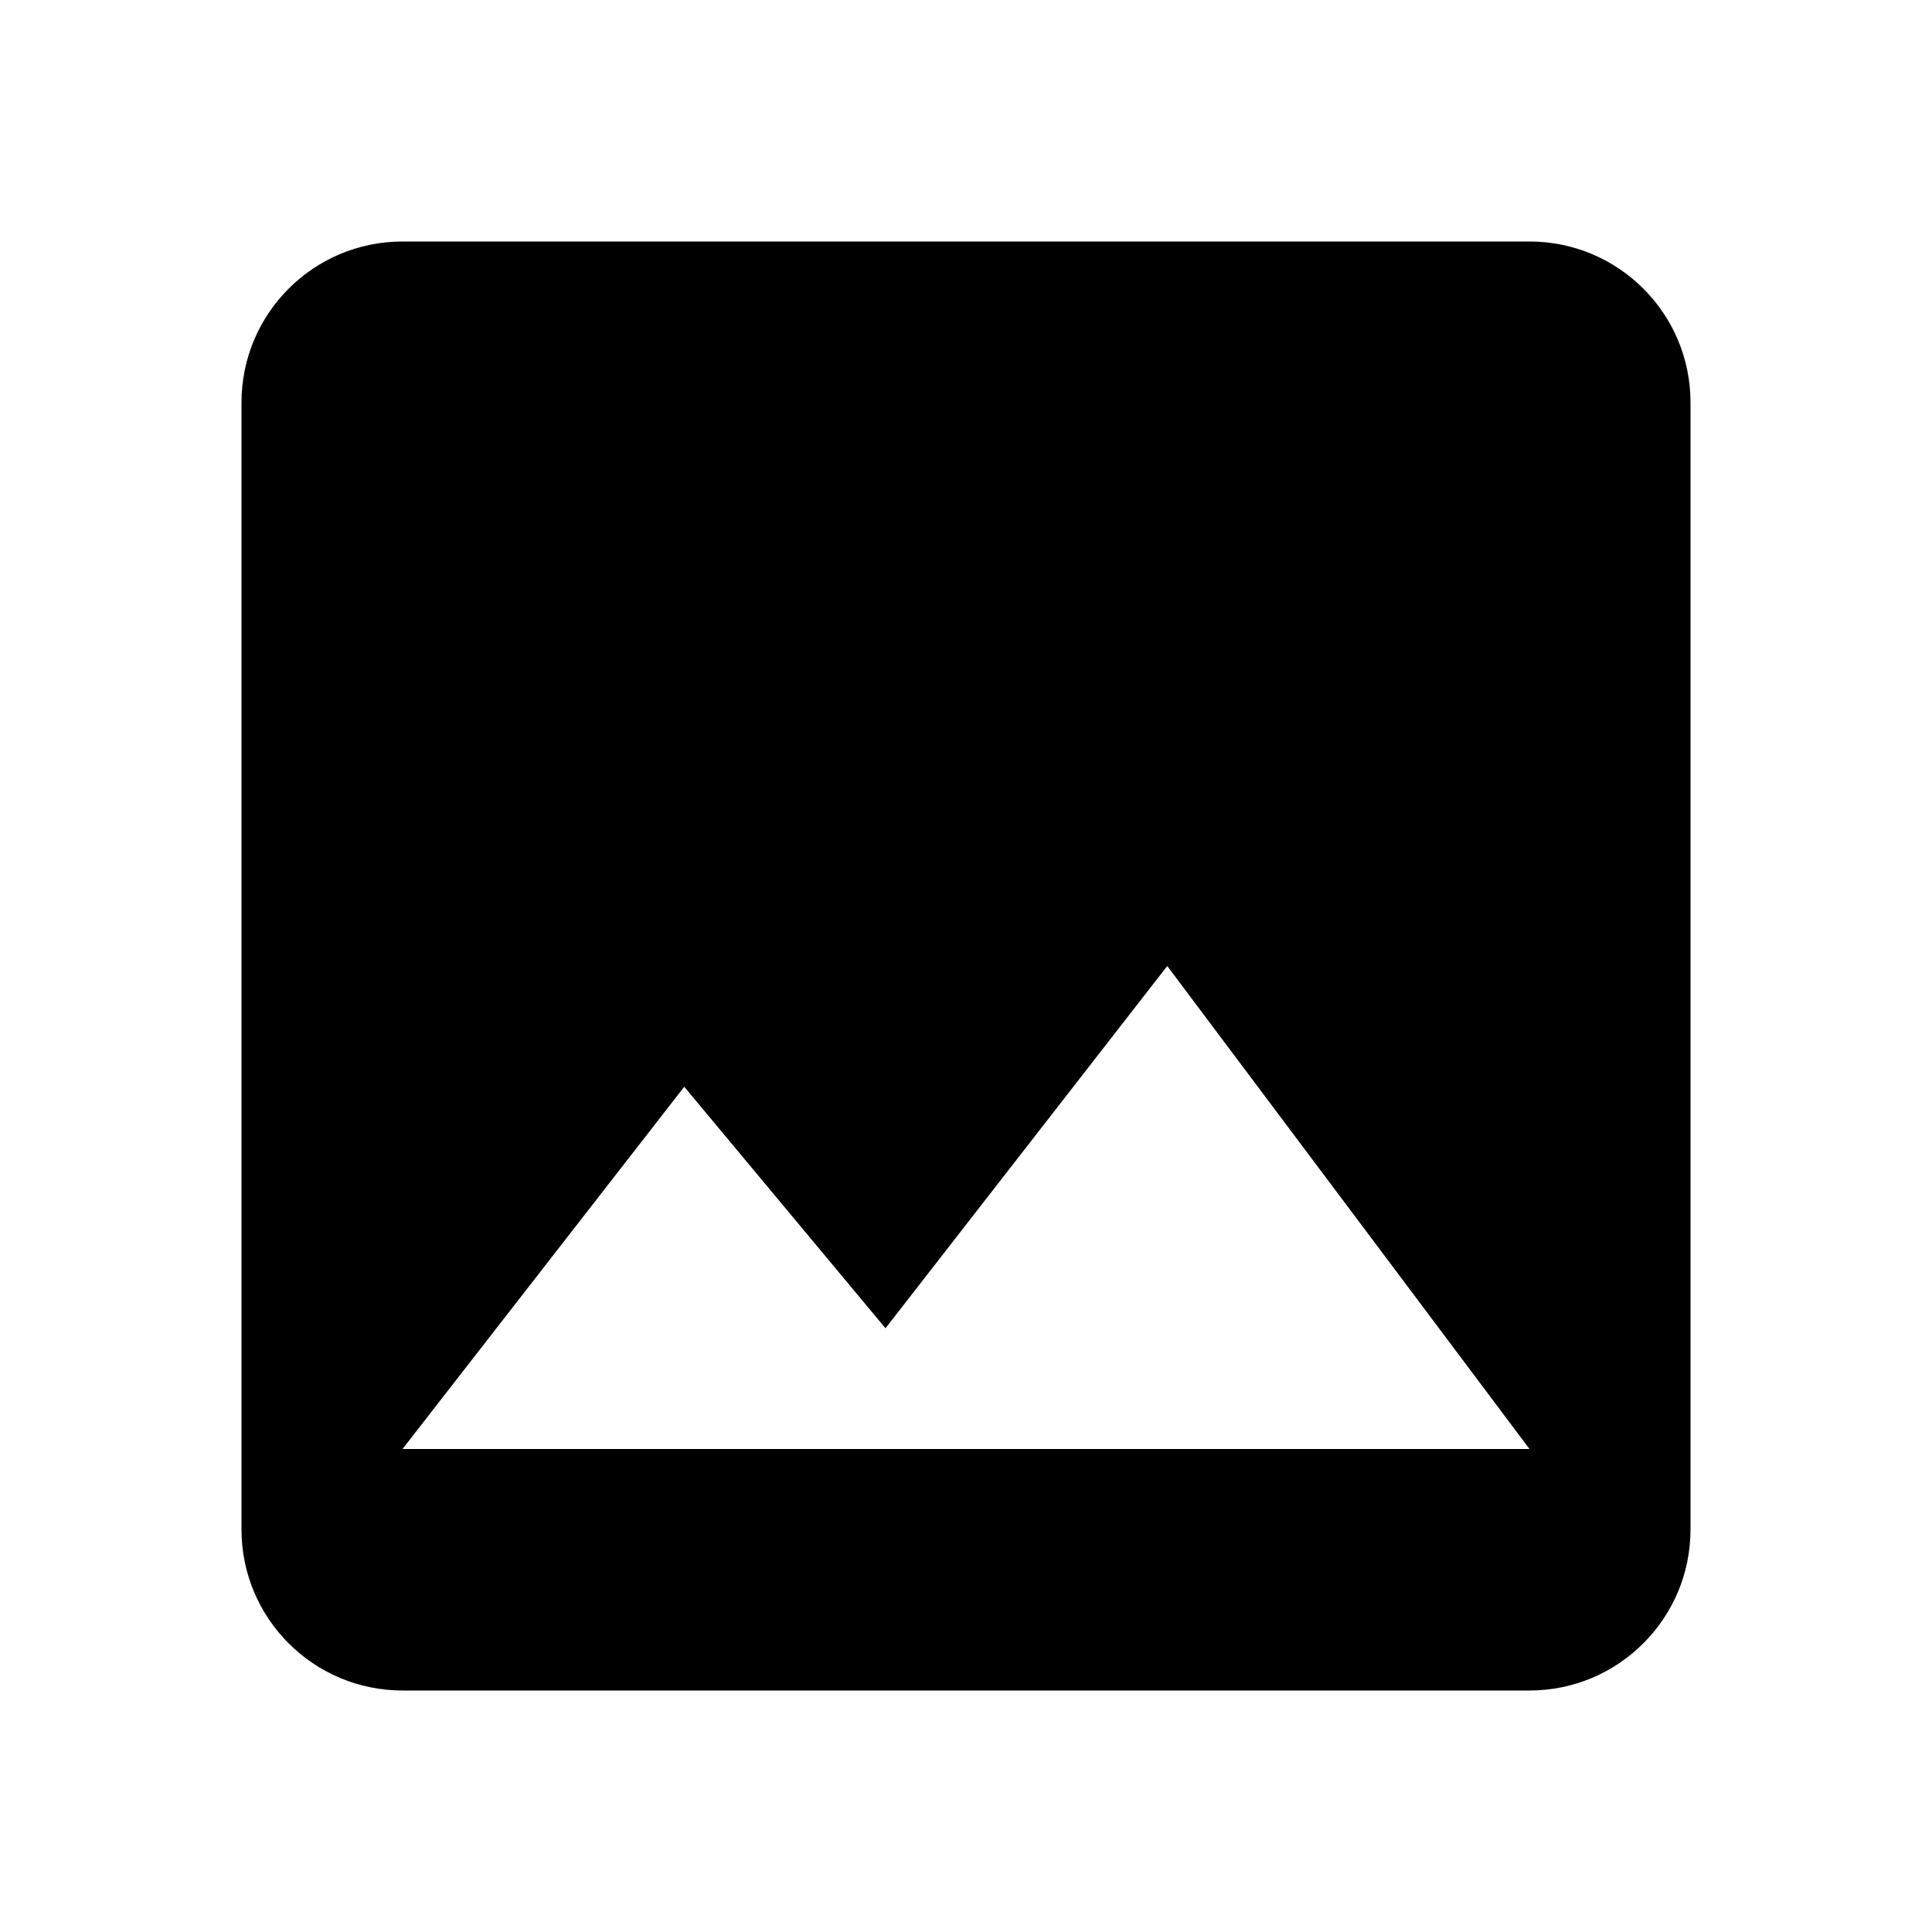
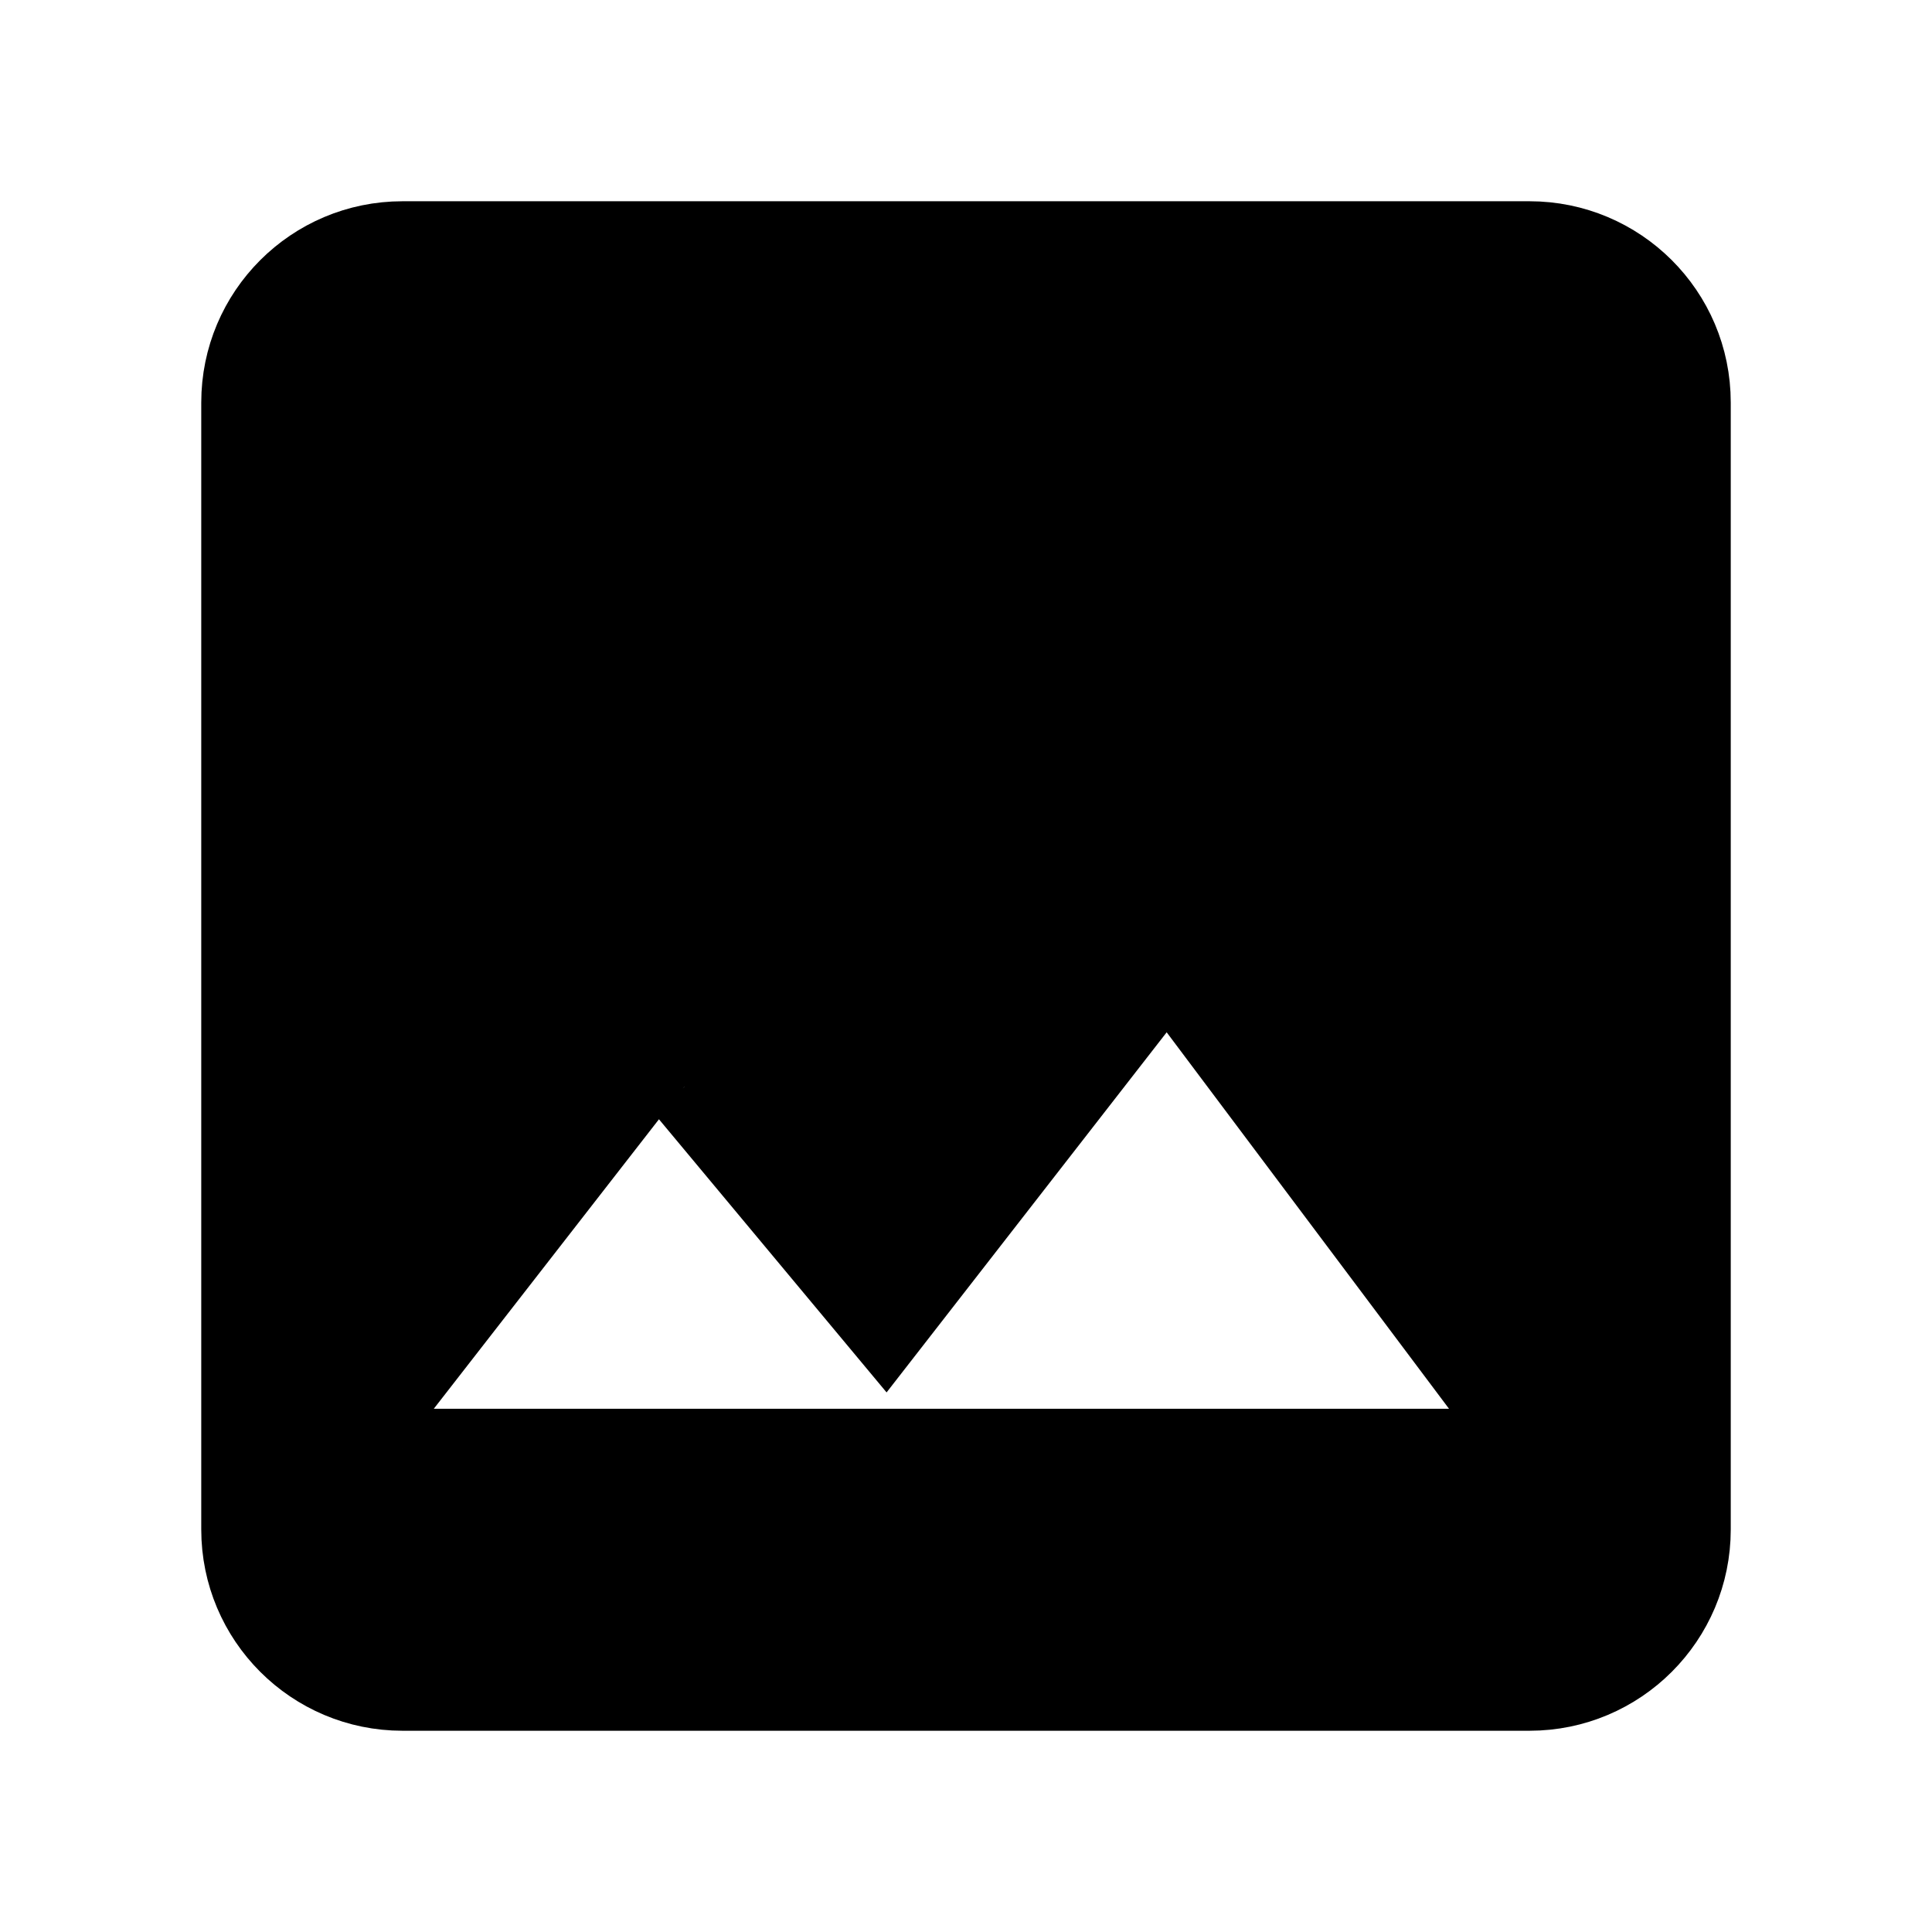
<svg xmlns="http://www.w3.org/2000/svg" version="1.1" width="24" height="24" viewBox="0 0 24 24">
-   <path d="M8.5,13.5L11,16.5L14.5,12L19,18H5M21,19V5C21,3.89 20.1,3 19,3H5A2,2 0 0,0 3,5V19A2,2 0 0,0 5,21H19A2,2 0 0,0 21,19Z" />
+   <path style="stroke:rgb(0,0,0)" d="M8.5,13.5L11,16.5L14.5,12L19,18H5M21,19V5C21,3.89 20.1,3 19,3H5A2,2 0 0,0 3,5V19A2,2 0 0,0 5,21H19A2,2 0 0,0 21,19Z" />
</svg>
